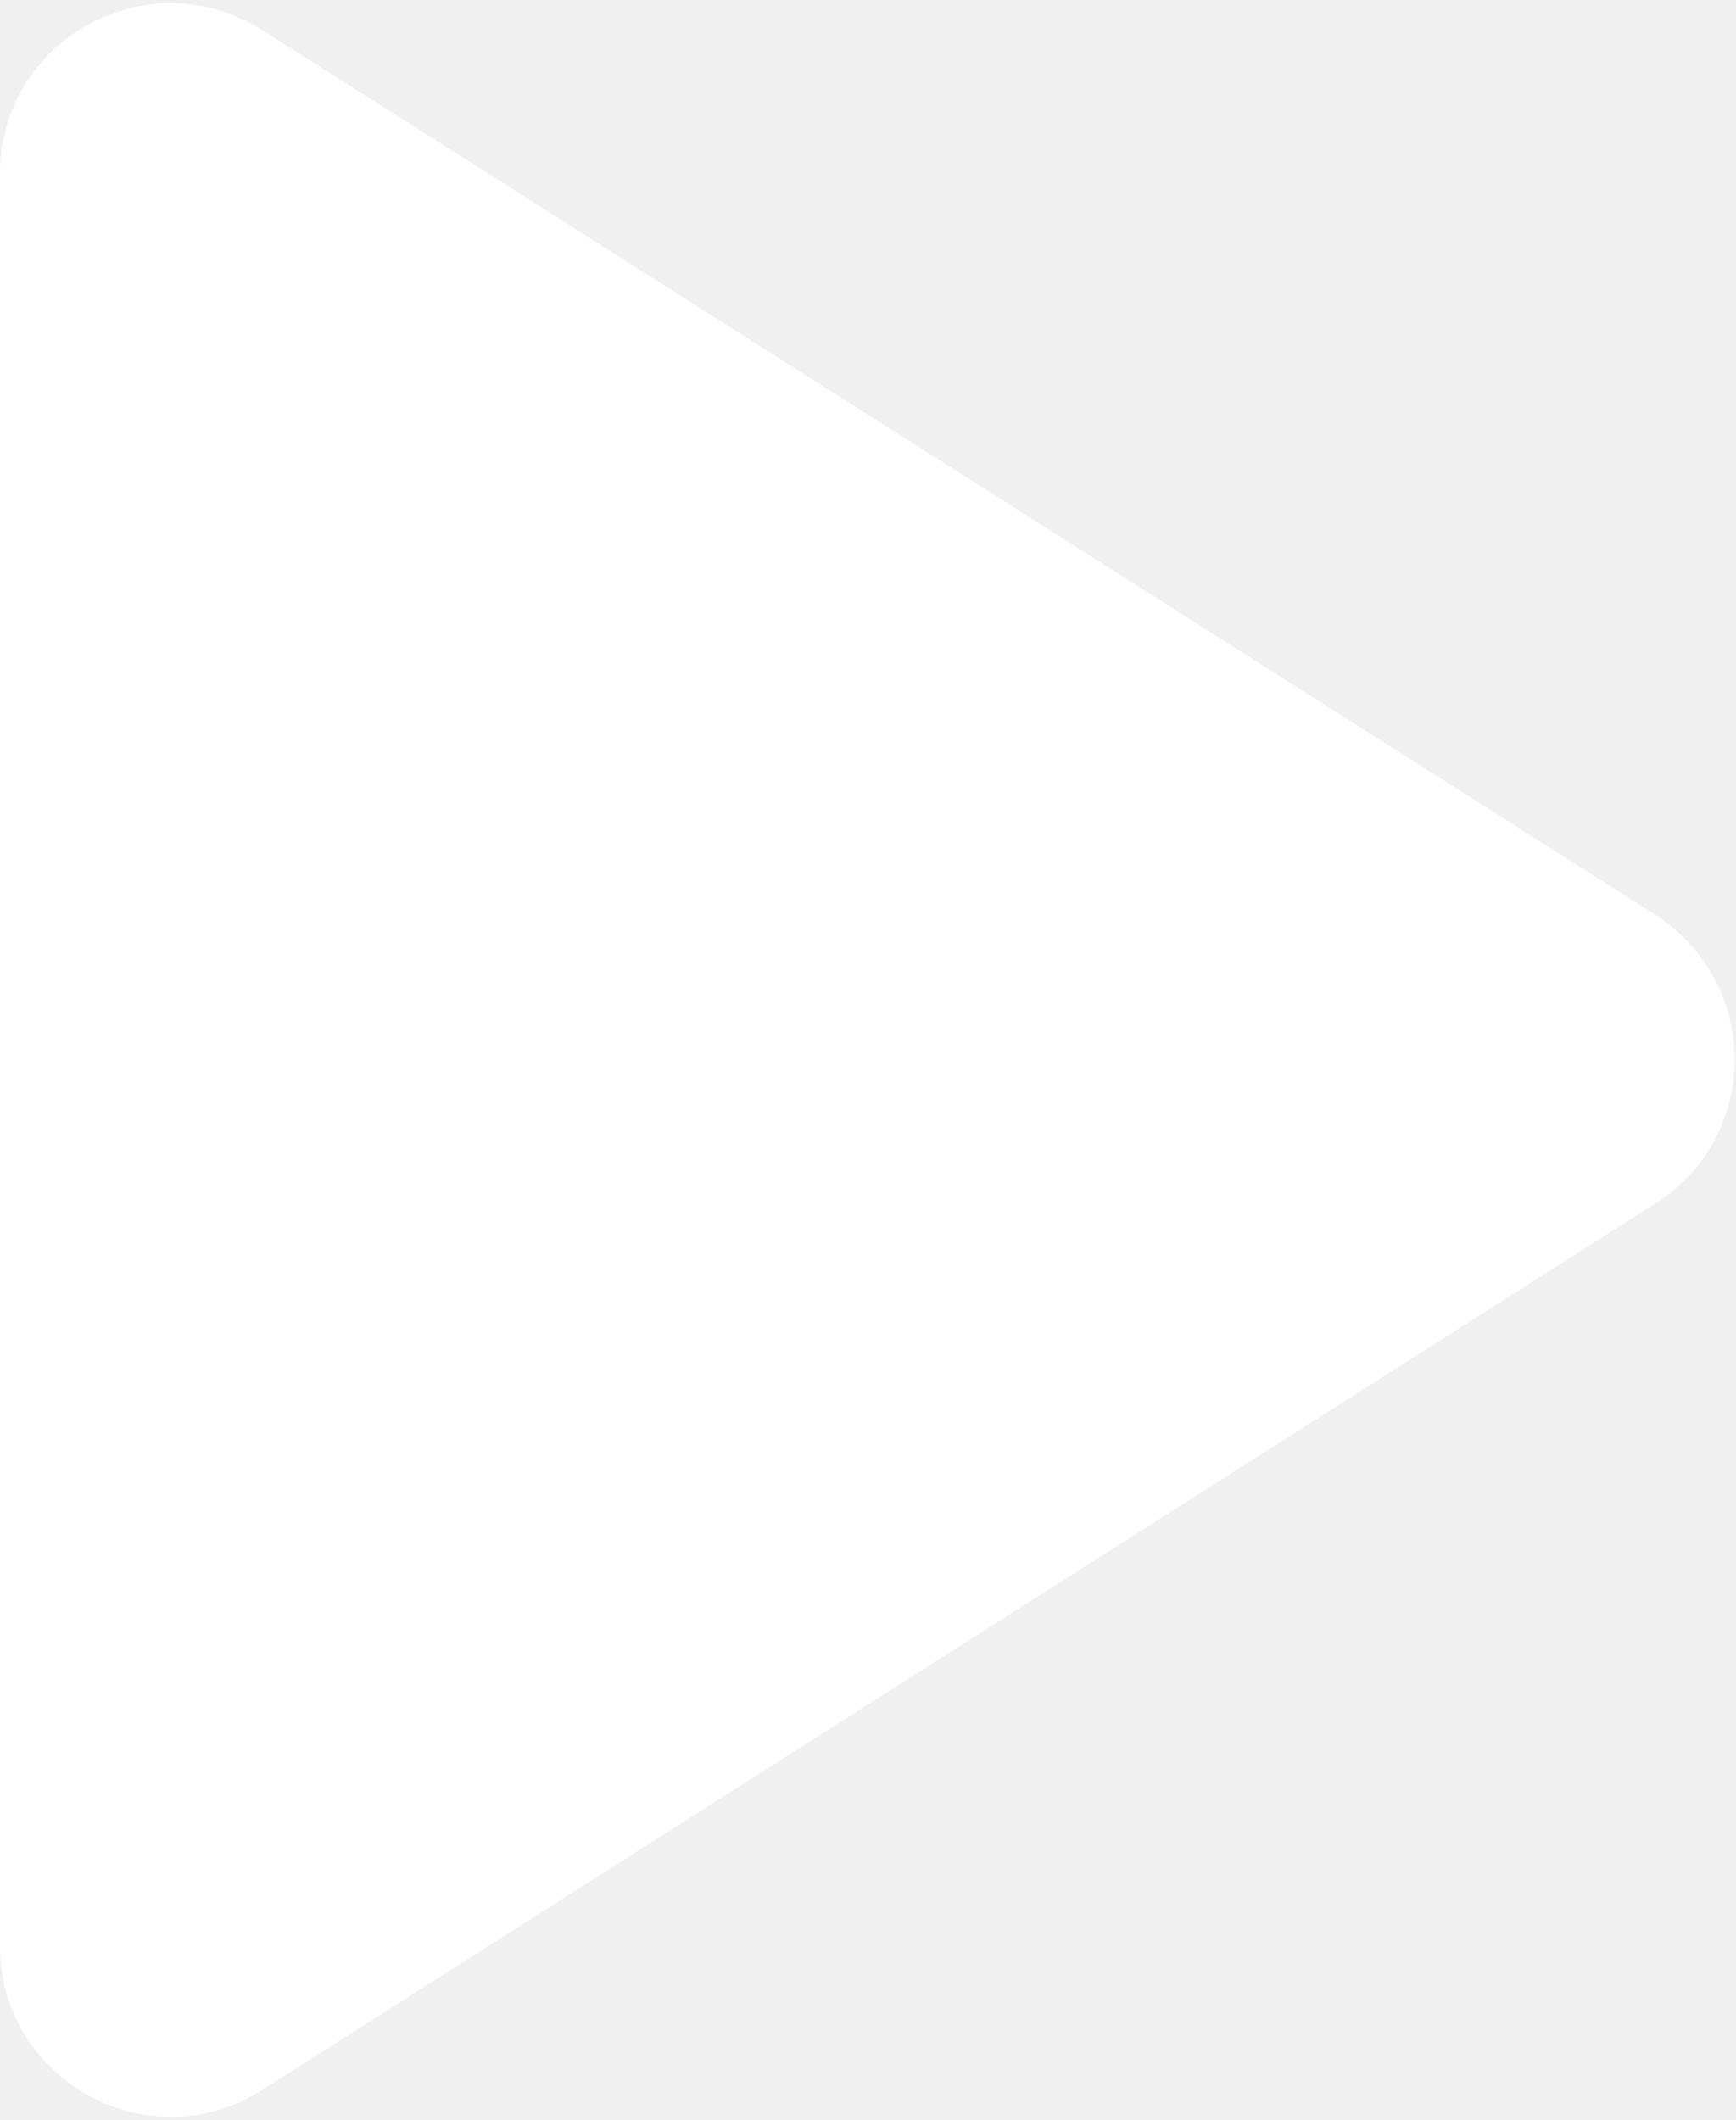
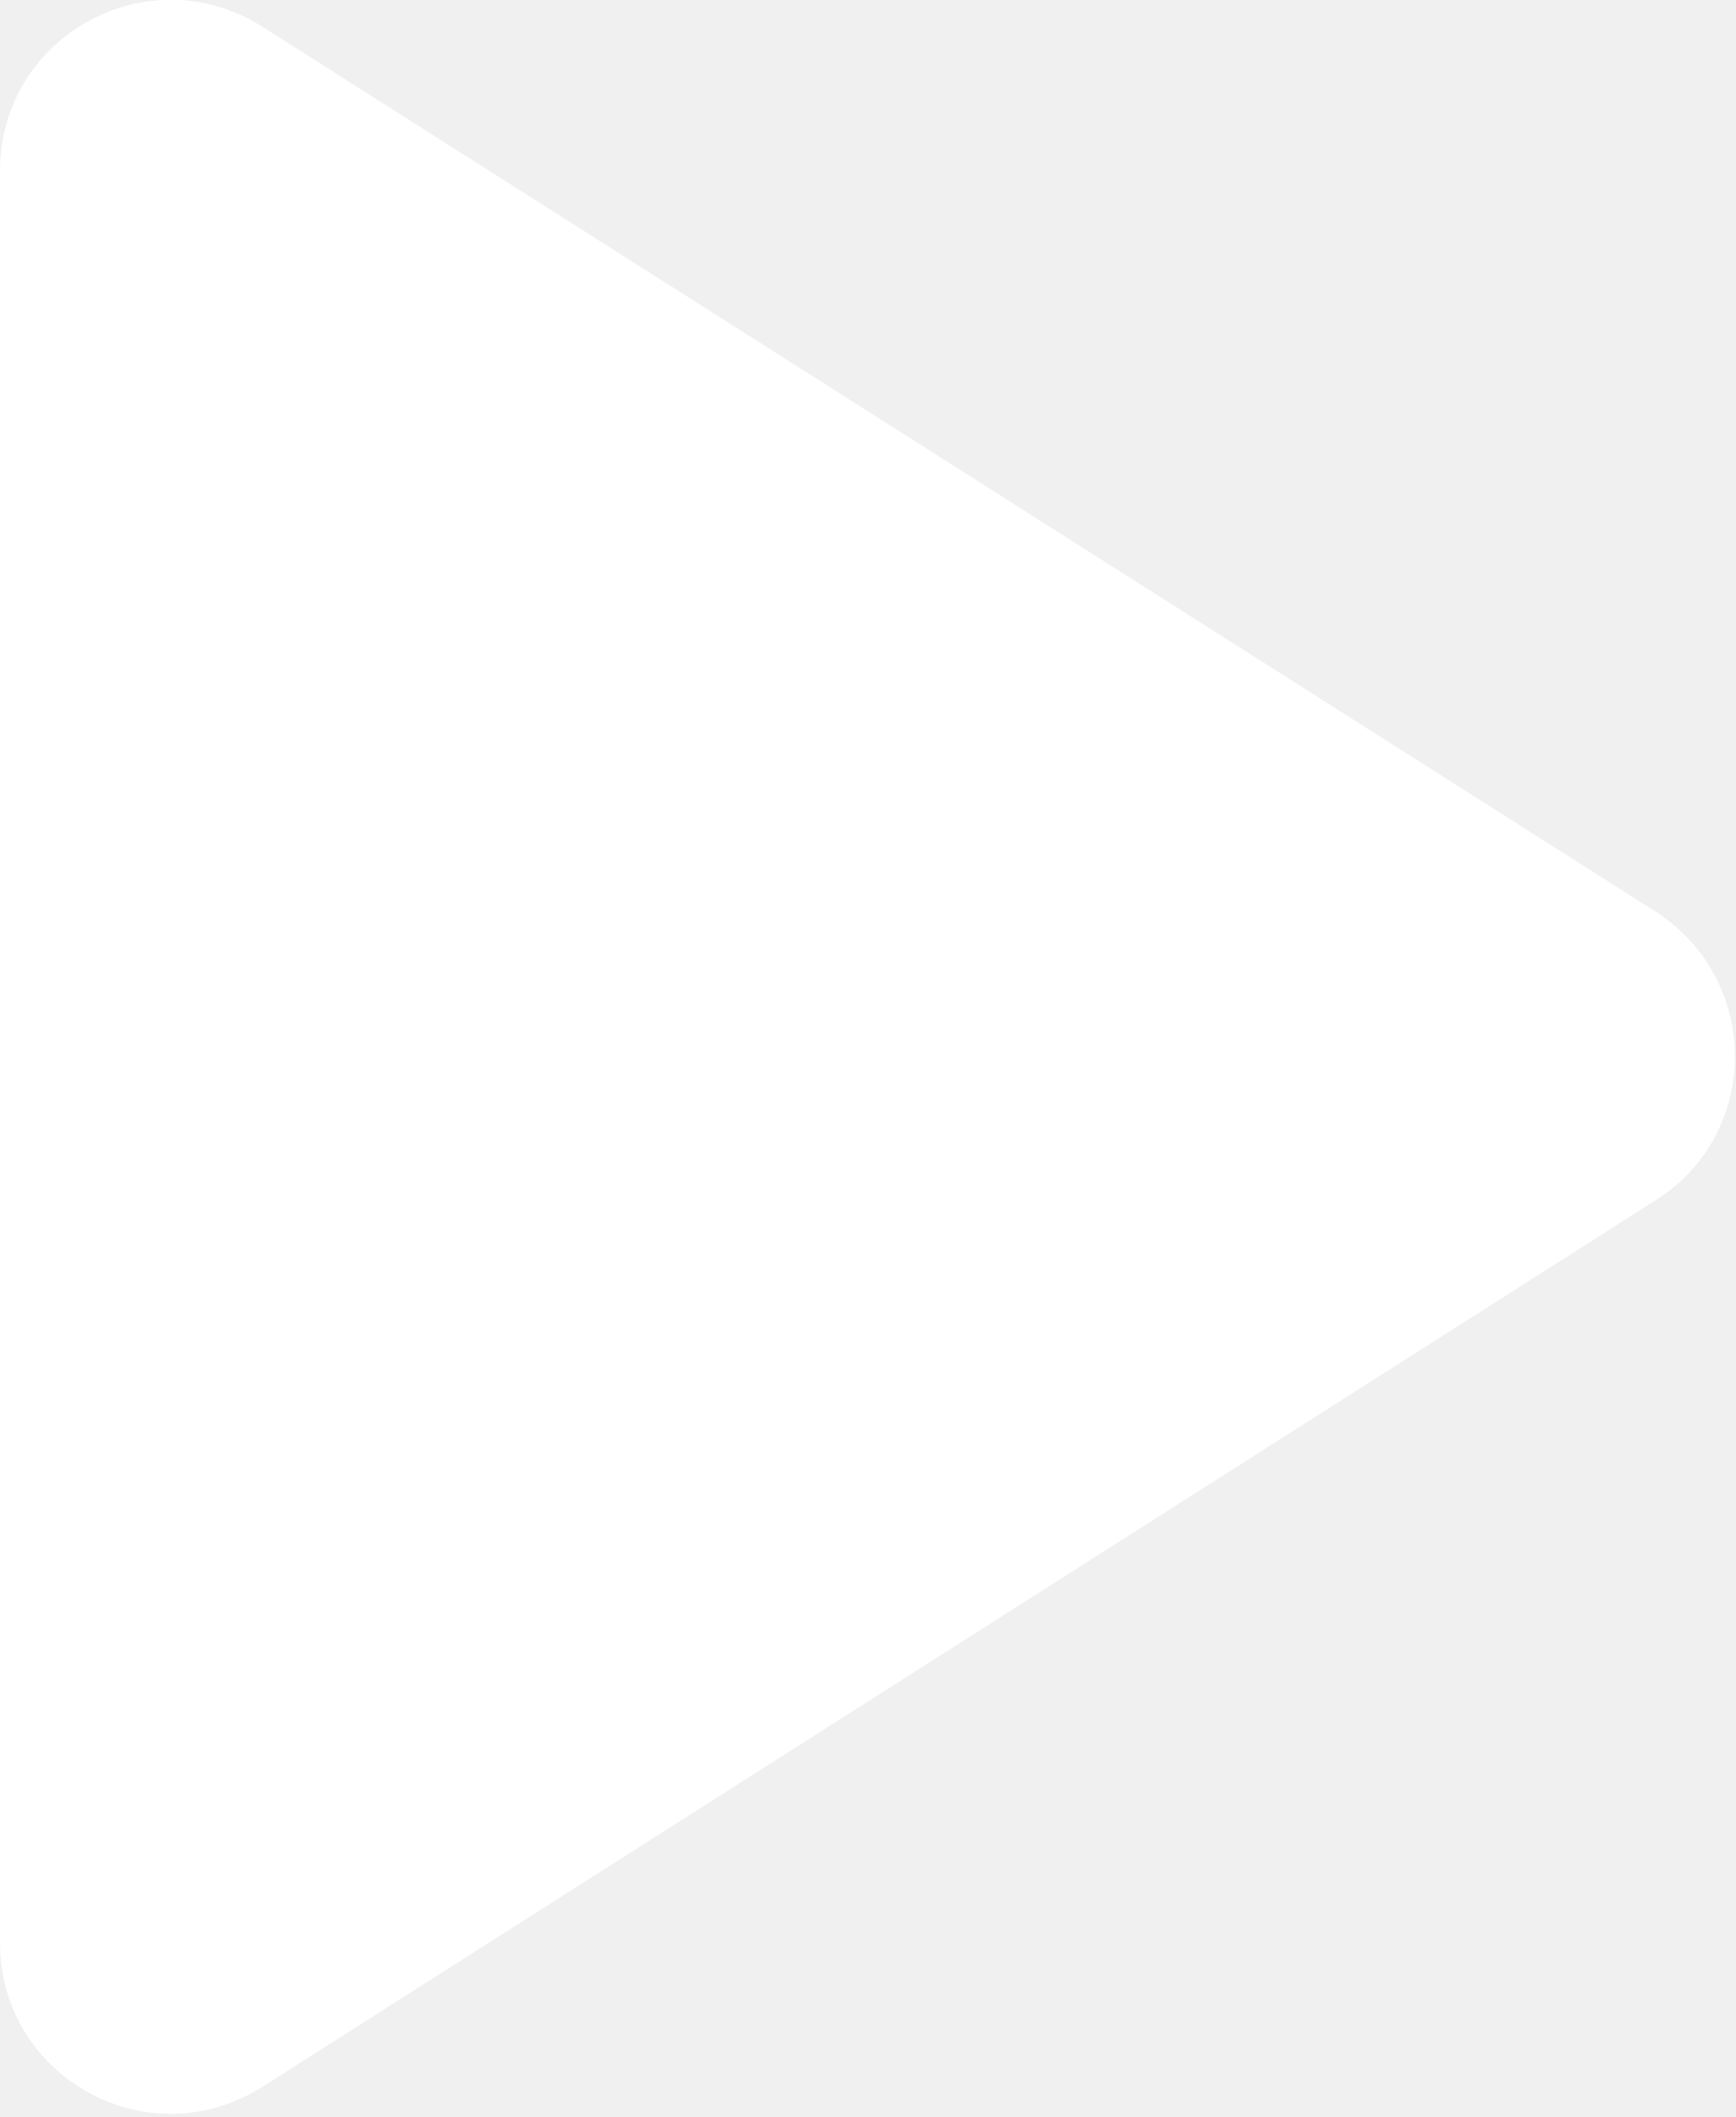
- <svg xmlns="http://www.w3.org/2000/svg" fill="#FFFFFF" viewBox="8 5.8 10.15 12.4">
+ <svg xmlns="http://www.w3.org/2000/svg" fill="#FFFFFF" viewBox="8 5.82 10.15 12.38">
  <path d="M8 6.82v10.36c0 .79.87 1.27 1.54.84l8.14-5.18c.62-.39.62-1.29 0-1.69L9.54 5.98C8.87 5.55 8 6.03 8 6.82z" />
</svg>
